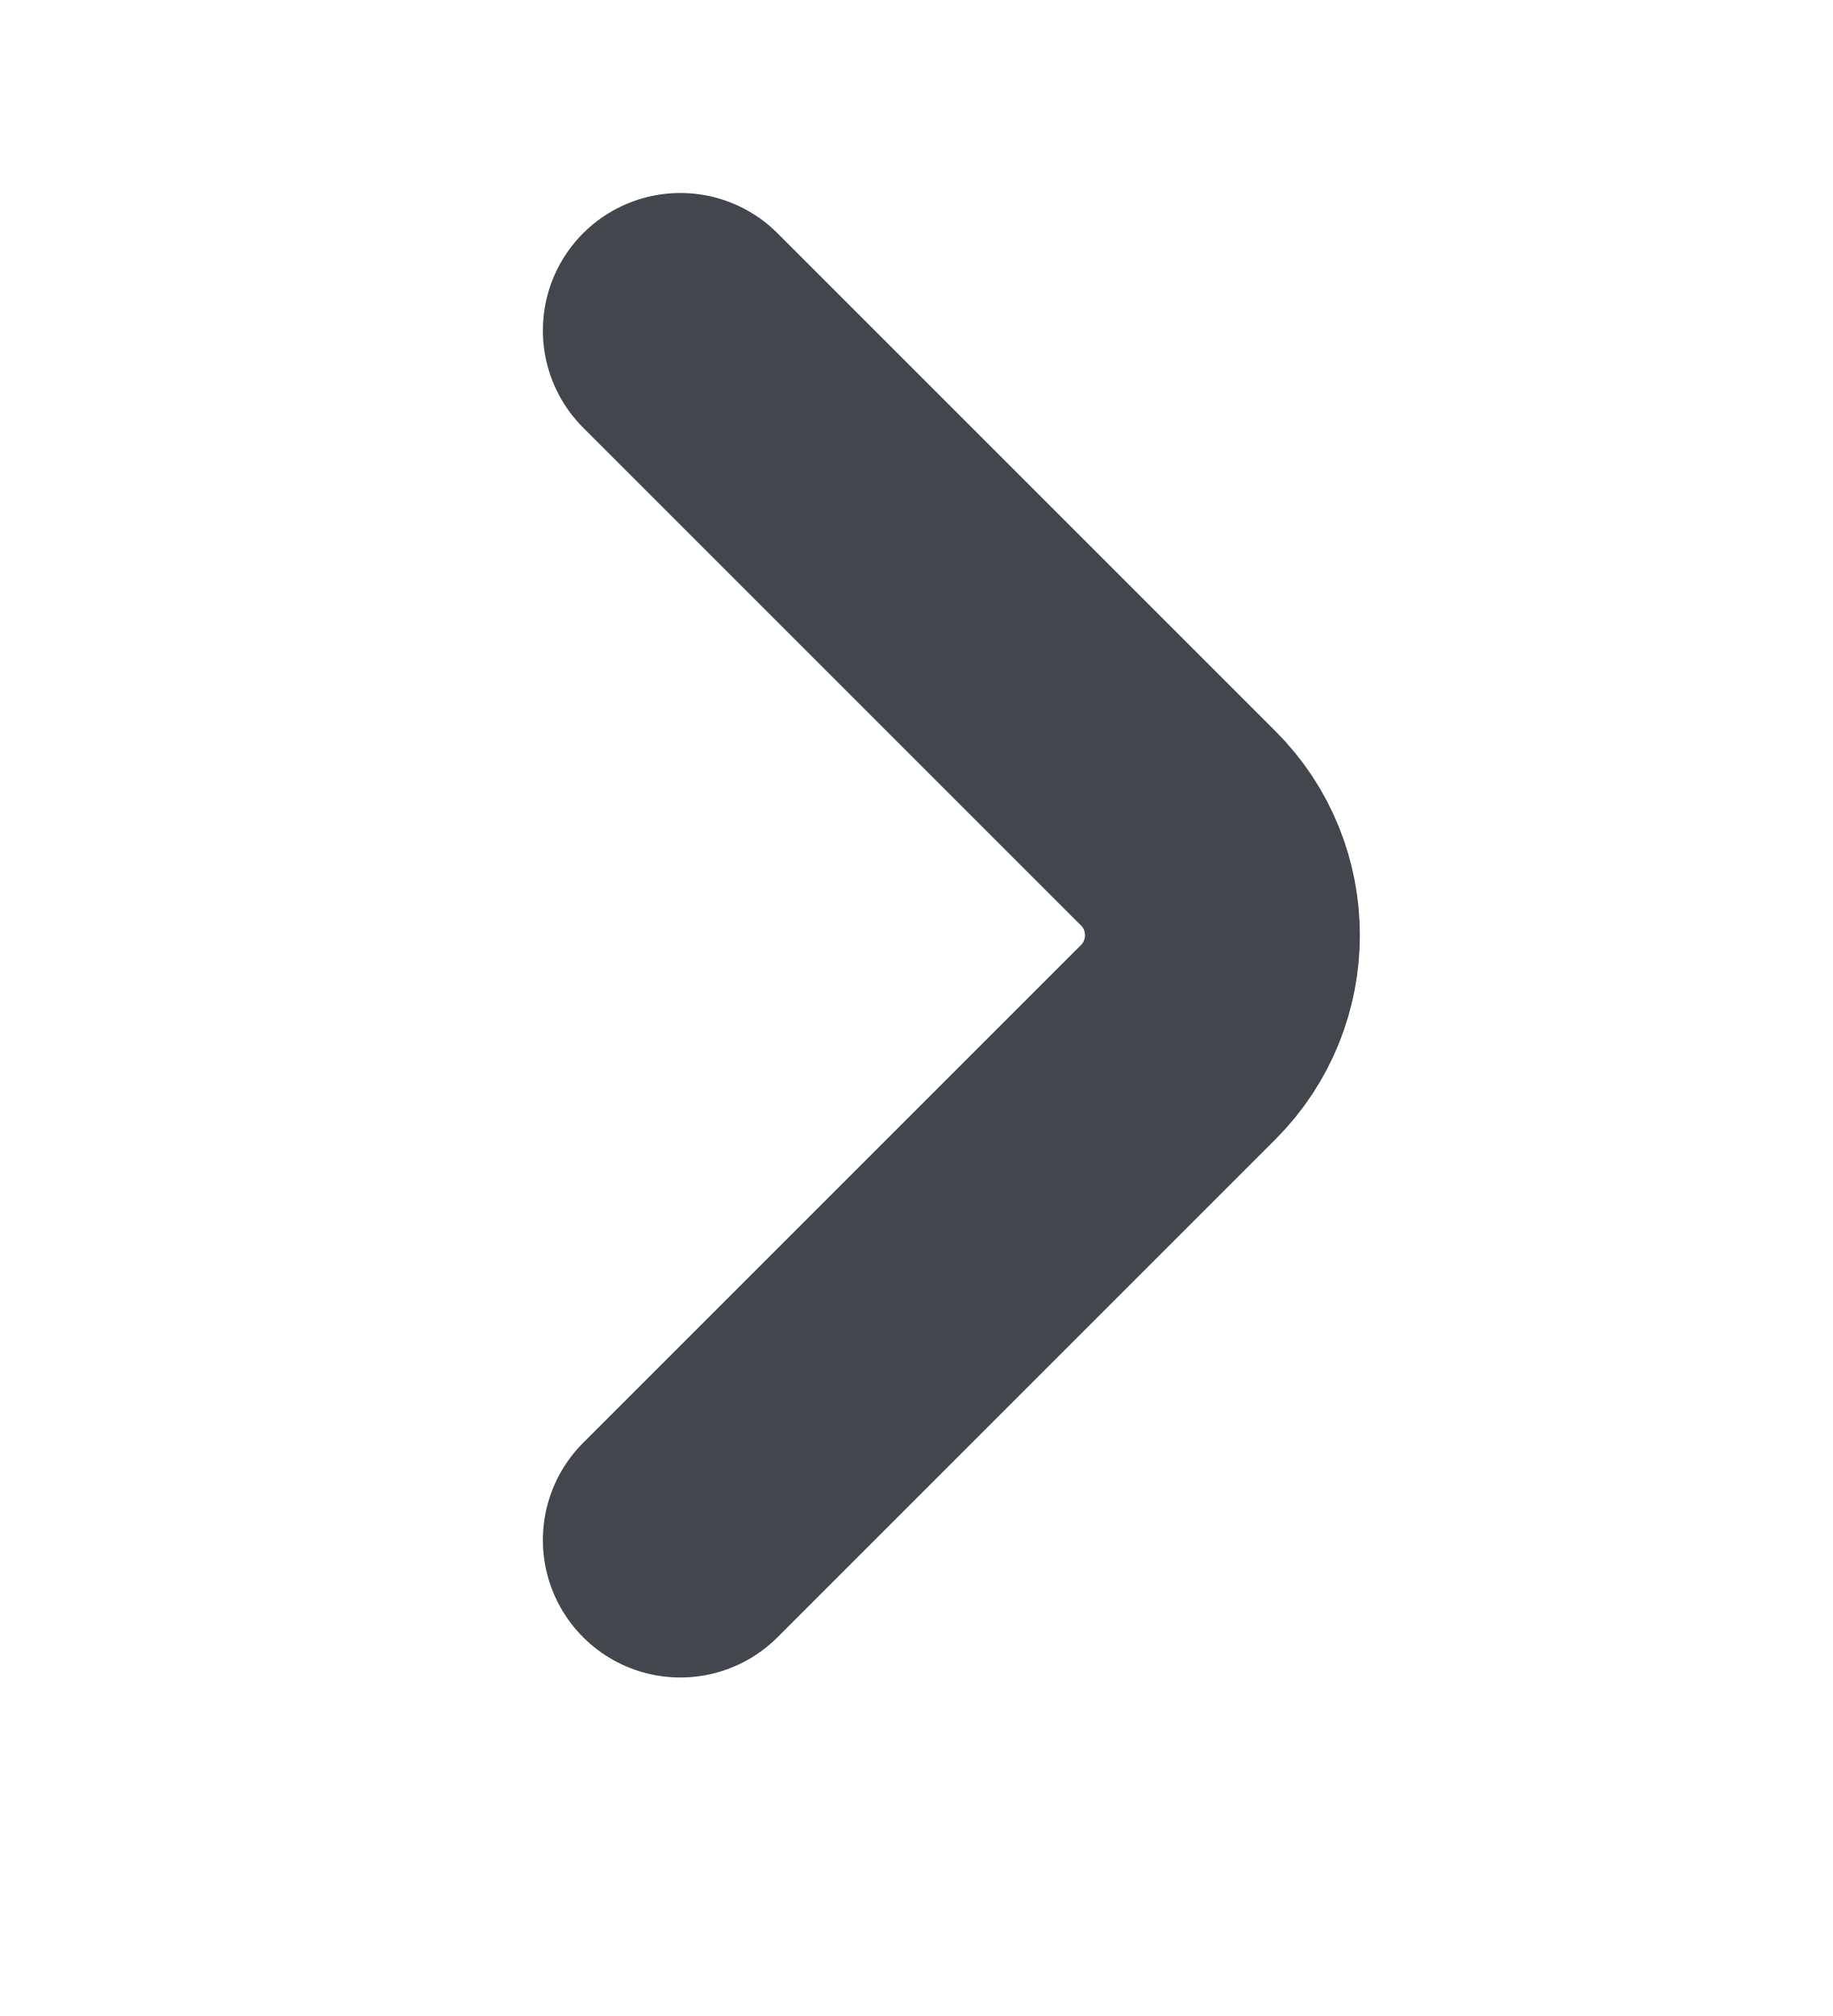
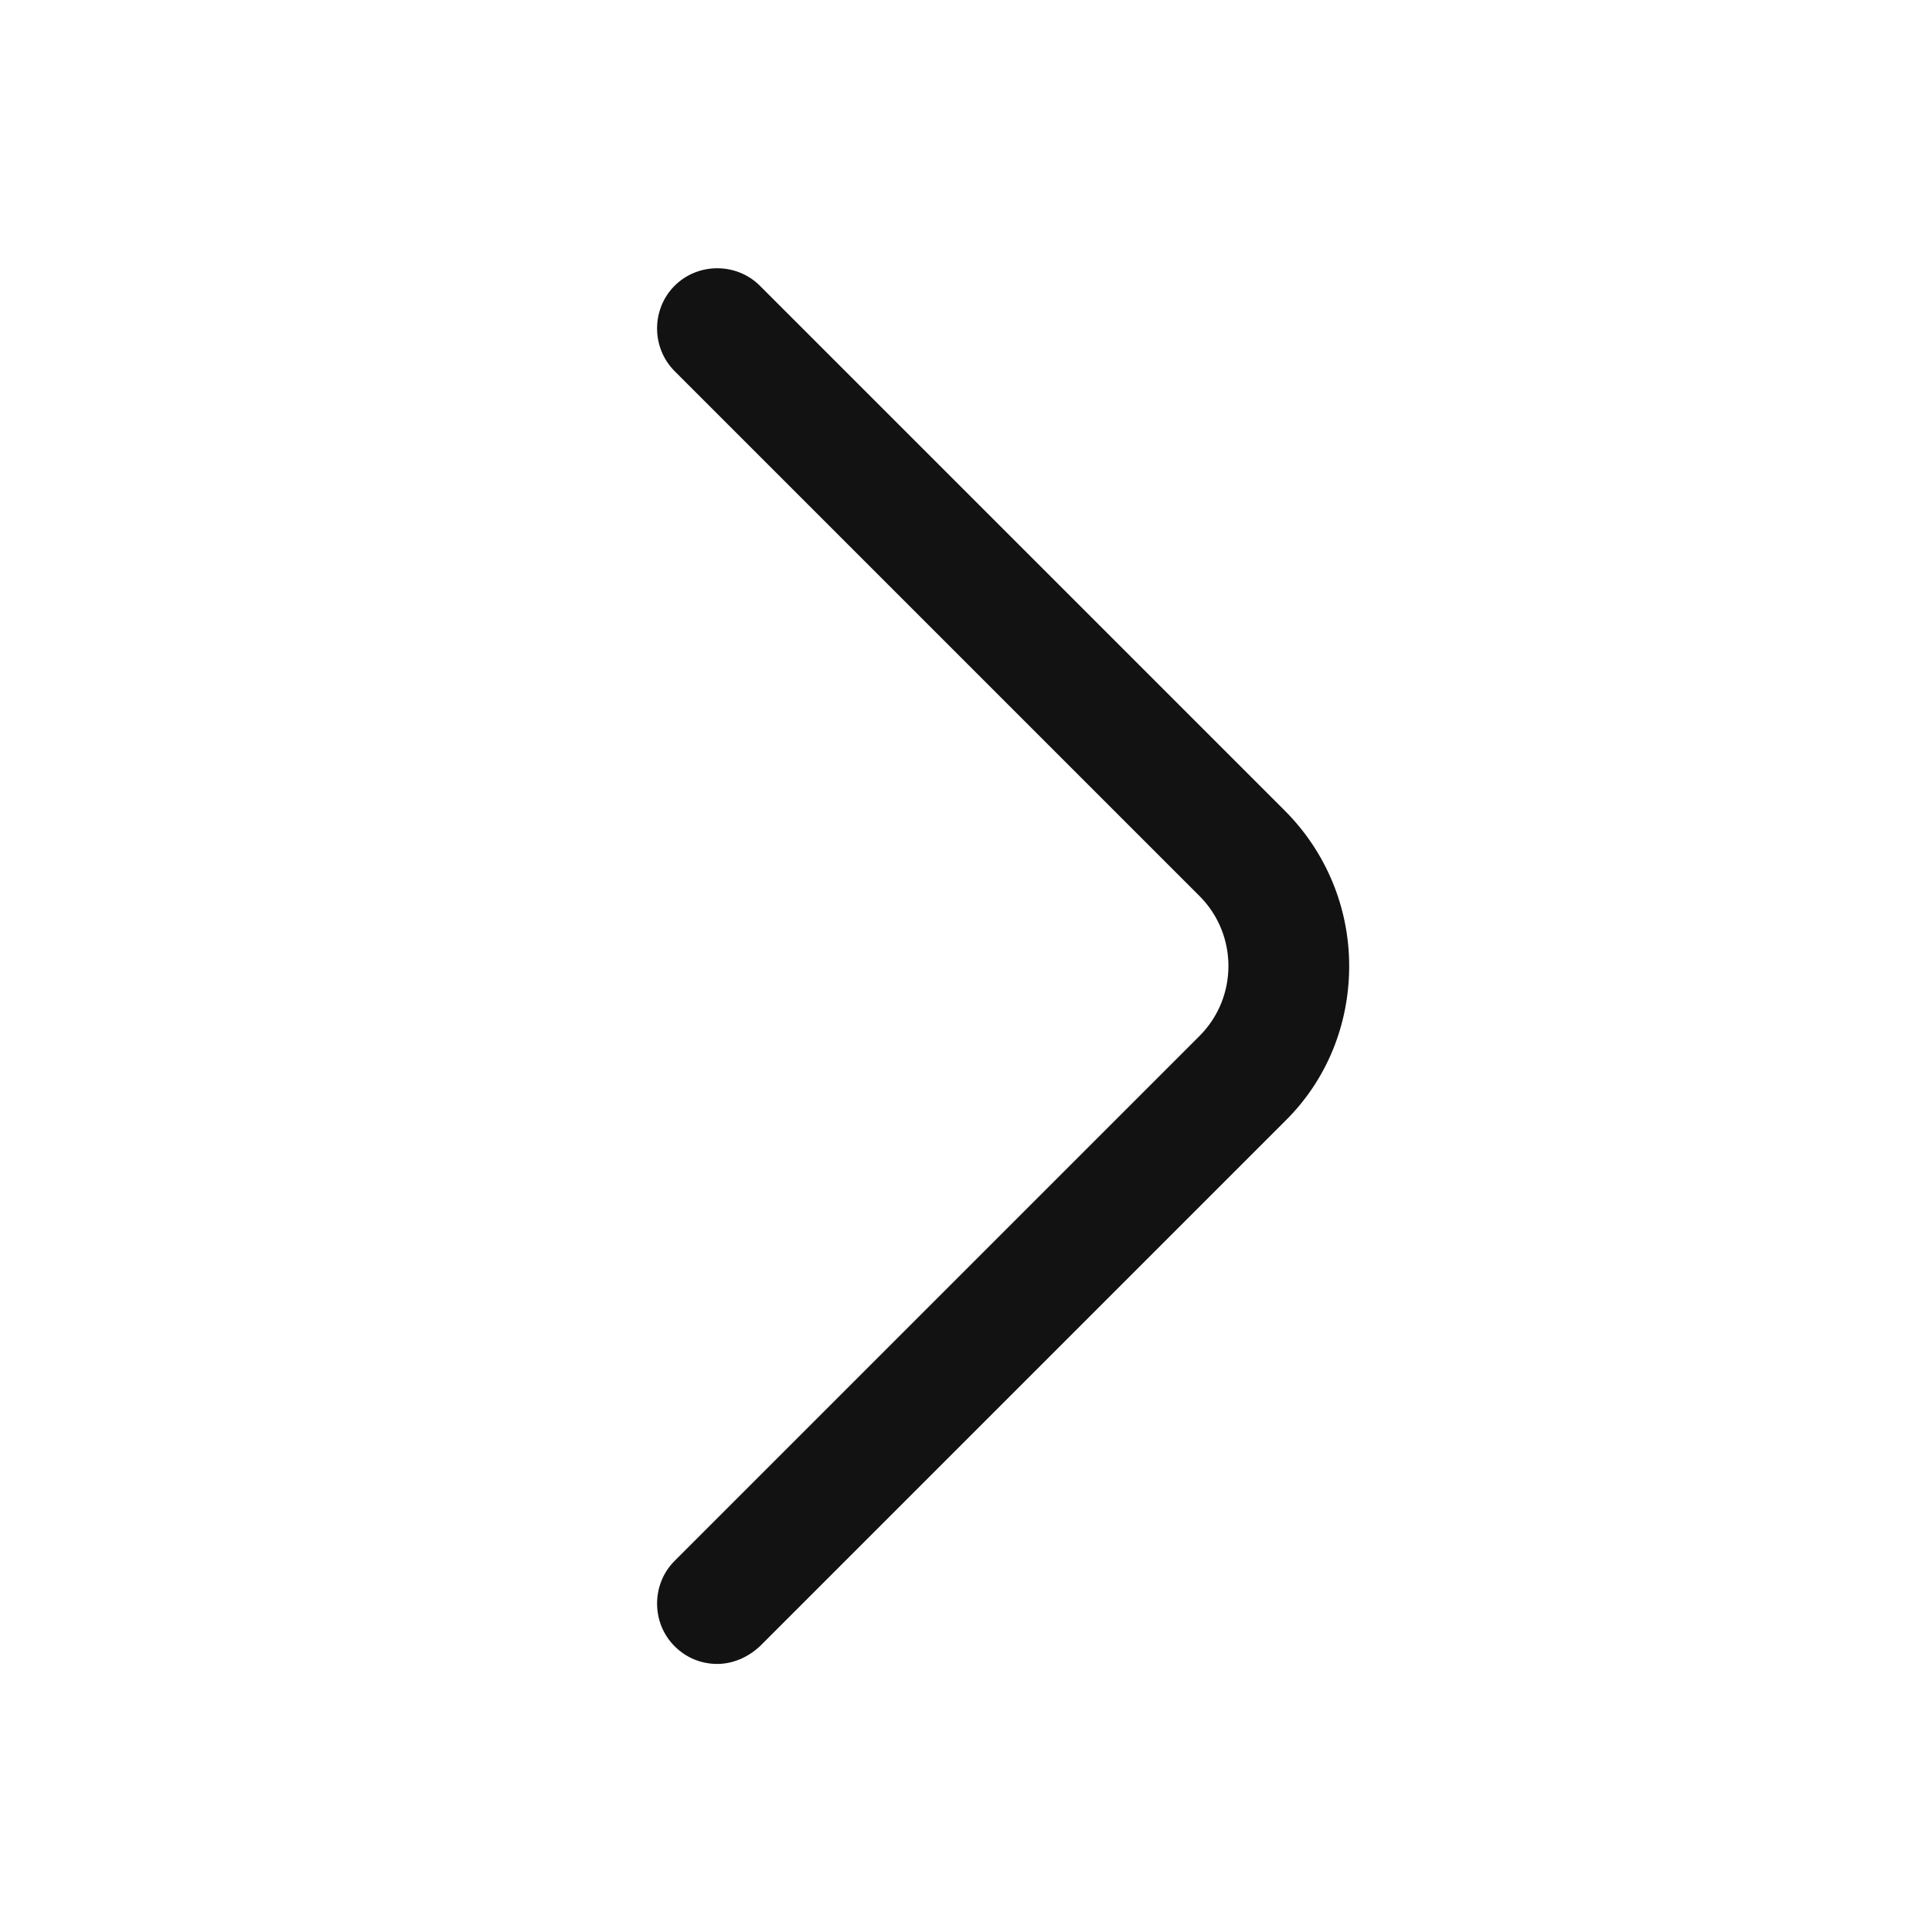
- <svg xmlns="http://www.w3.org/2000/svg" width="10" height="11" viewBox="0 0 10 11" fill="none">
-   <g id="vuesax/linear/arrow-right">
-     <g id="vuesax/linear/arrow-right_2">
+ <svg xmlns="http://www.w3.org/2000/svg" width="24" height="24" viewBox="0 0 24 24" fill="none">
+   <g id="vuesax/outline/arrow-right">
+     <g id="vuesax/outline/arrow-right_2">
      <g id="arrow-right">
-         <path id="Vector" d="M3.712 8.403L6.429 5.686C6.75 5.365 6.75 4.84 6.429 4.52L3.712 1.803" stroke="#42464D" stroke-width="1.5" stroke-miterlimit="10" stroke-linecap="round" stroke-linejoin="round" />
+         <path id="Vector" d="M8.91 20.67C8.72 20.67 8.53 20.6 8.38 20.45C8.09 20.16 8.09 19.68 8.38 19.39L14.9 12.87C15.38 12.39 15.38 11.61 14.9 11.13L8.38 4.61C8.09 4.32 8.09 3.84 8.38 3.55C8.67 3.26 9.15 3.26 9.44 3.55L15.96 10.07C16.47 10.58 16.76 11.27 16.76 12C16.76 12.73 16.48 13.42 15.96 13.93L9.44 20.45C9.29 20.59 9.1 20.67 8.91 20.67Z" fill="#121212" />
      </g>
    </g>
  </g>
</svg>
